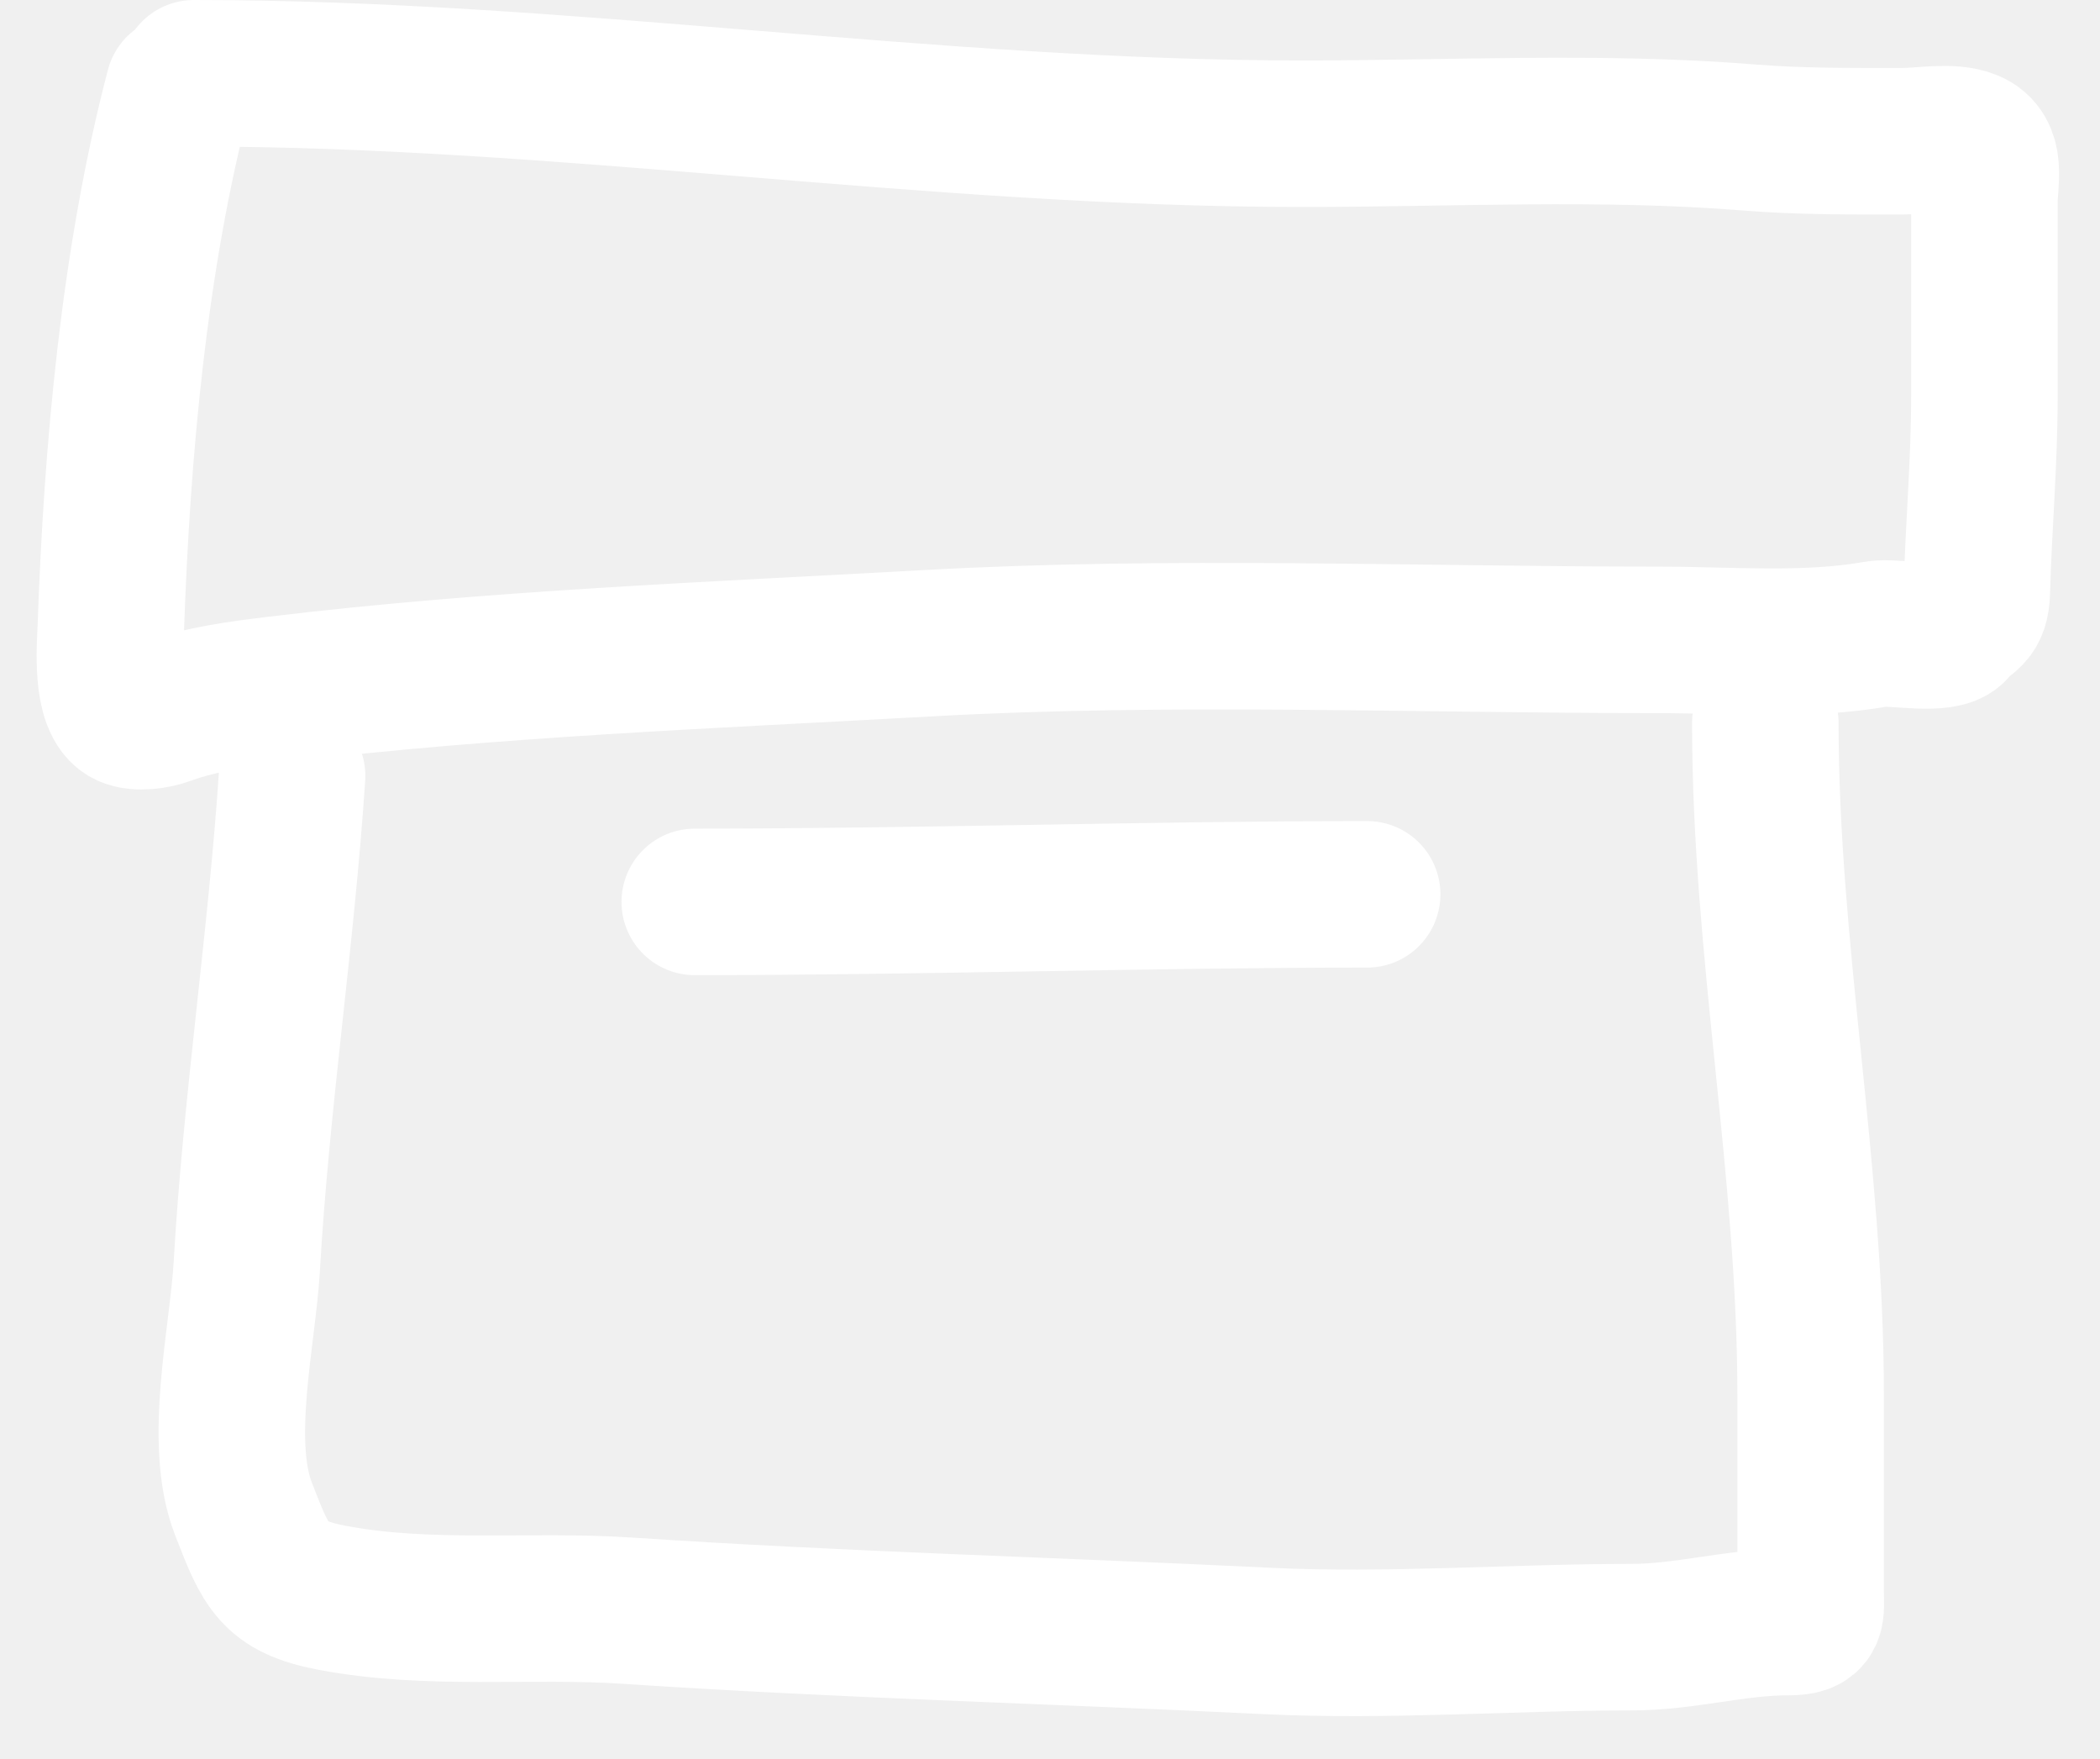
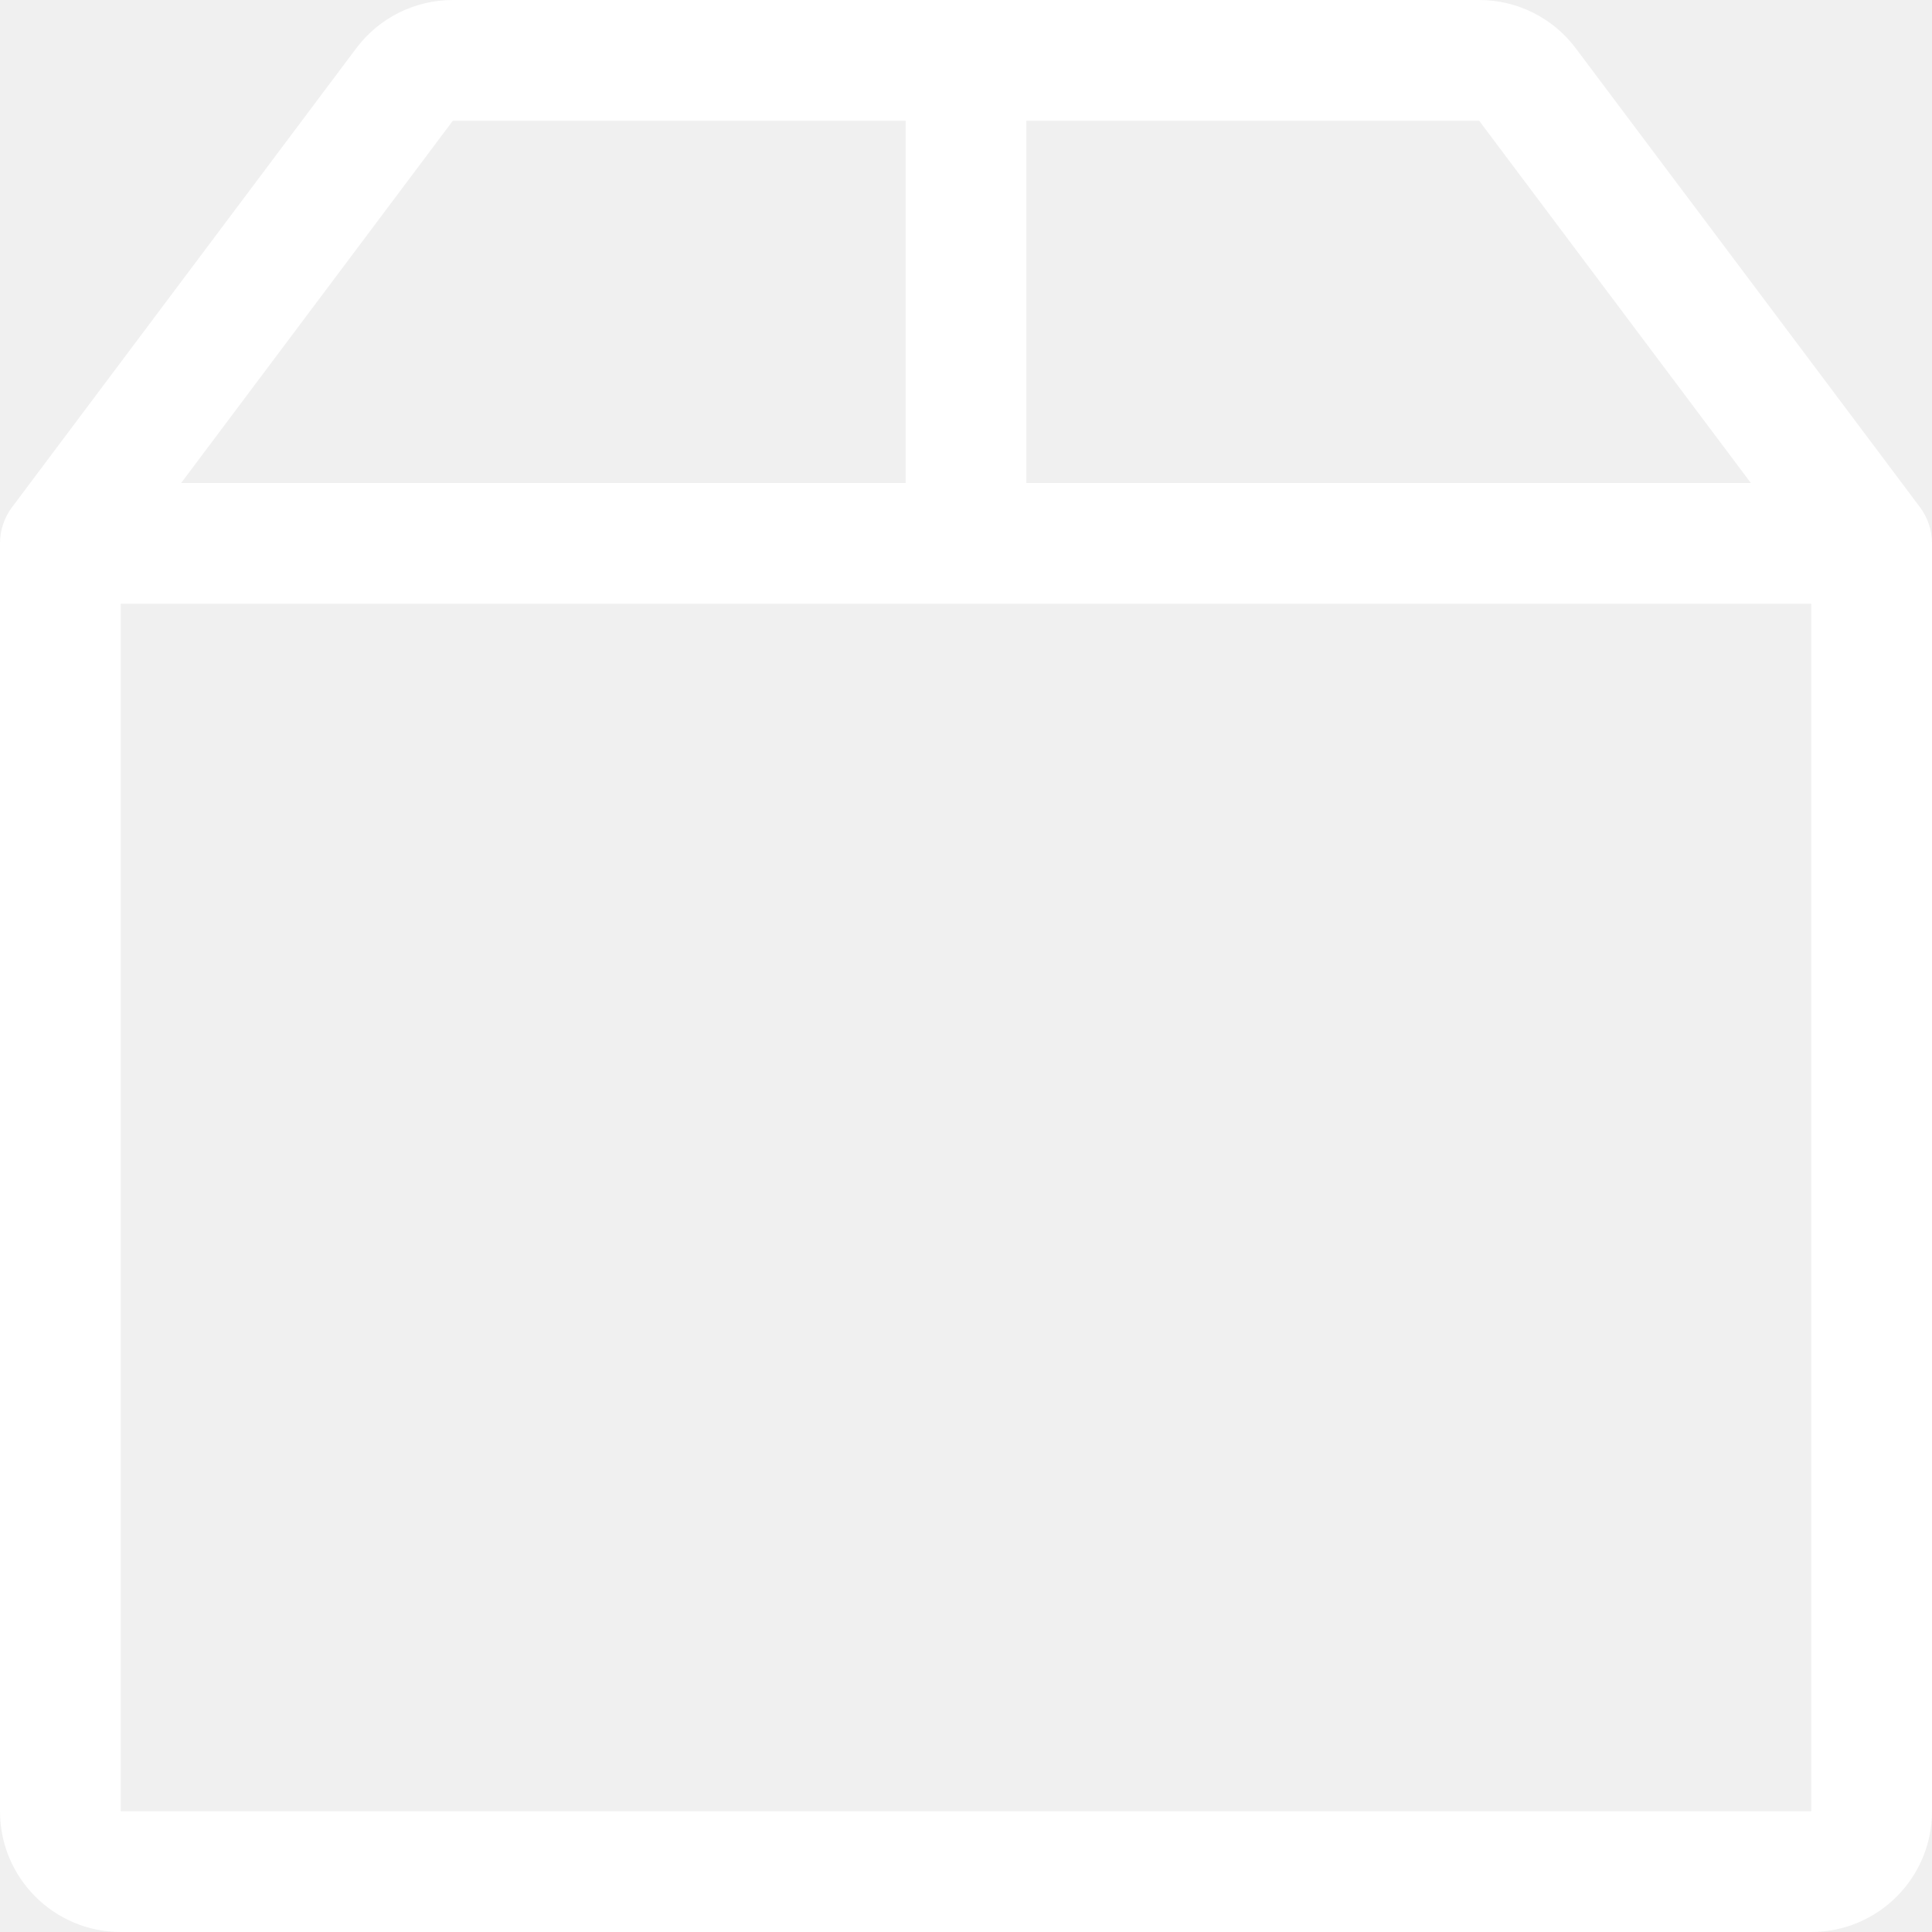
- <svg xmlns="http://www.w3.org/2000/svg" width="43" height="36" viewBox="0 0 43 36" fill="none">
-   <path d="M3.661 1.809C2.742 5.313 2.395 9.245 2.269 12.861C2.256 13.221 2.153 14.403 2.612 14.615C2.821 14.711 3.183 14.654 3.386 14.58C4.131 14.309 4.899 14.212 5.689 14.116C10.071 13.587 14.587 13.417 18.993 13.171C23.958 12.893 28.982 13.102 33.955 13.102C35.428 13.102 36.977 13.241 38.433 12.982C38.766 12.923 39.794 13.146 40.014 12.87C40.258 12.566 40.464 12.638 40.478 12.105C40.514 10.779 40.633 9.463 40.633 8.126V4.147C40.633 3.708 40.804 3.119 40.324 2.927C39.95 2.777 39.356 2.892 38.966 2.892C37.911 2.892 36.864 2.9 35.812 2.815C32.79 2.571 29.706 2.738 26.676 2.738C19.083 2.738 11.56 1.5 3.97 1.5M5.981 15.887C5.758 19.243 5.245 22.577 5.053 25.933C4.973 27.339 4.451 29.521 4.984 30.892L4.999 30.93C5.444 32.075 5.604 32.487 6.789 32.714C8.78 33.095 10.853 32.846 12.865 32.981C17.207 33.27 21.579 33.386 25.928 33.599C28.418 33.721 30.969 33.522 33.397 33.522C34.518 33.522 35.521 33.213 36.611 33.213C37.149 33.213 37.075 33.045 37.075 32.559V28.572C37.075 23.927 36.147 19.439 36.147 14.804" stroke="white" stroke-width="3" stroke-linecap="round" />
-   <path d="M14.226 18.467C18.758 18.467 23.527 18.312 27.994 18.312" stroke="white" stroke-width="3" stroke-linecap="round" />
+ <svg xmlns="http://www.w3.org/2000/svg" width="16" height="16" fill="white" class="bi bi-box2" viewBox="0 0 16 16">
+   <path d="M2.95.4a1 1 0 0 1 .8-.4h8.5a1 1 0 0 1 .8.4l2.85 3.8a.5.5 0 0 1 .1.3V15a1 1 0 0 1-1 1H1a1 1 0 0 1-1-1V4.5a.5.5 0 0 1 .1-.3zM7.5 1H3.75L1.5 4h6zm1 0v3h6l-2.25-3zM15 5H1v10h14z" />
</svg>
